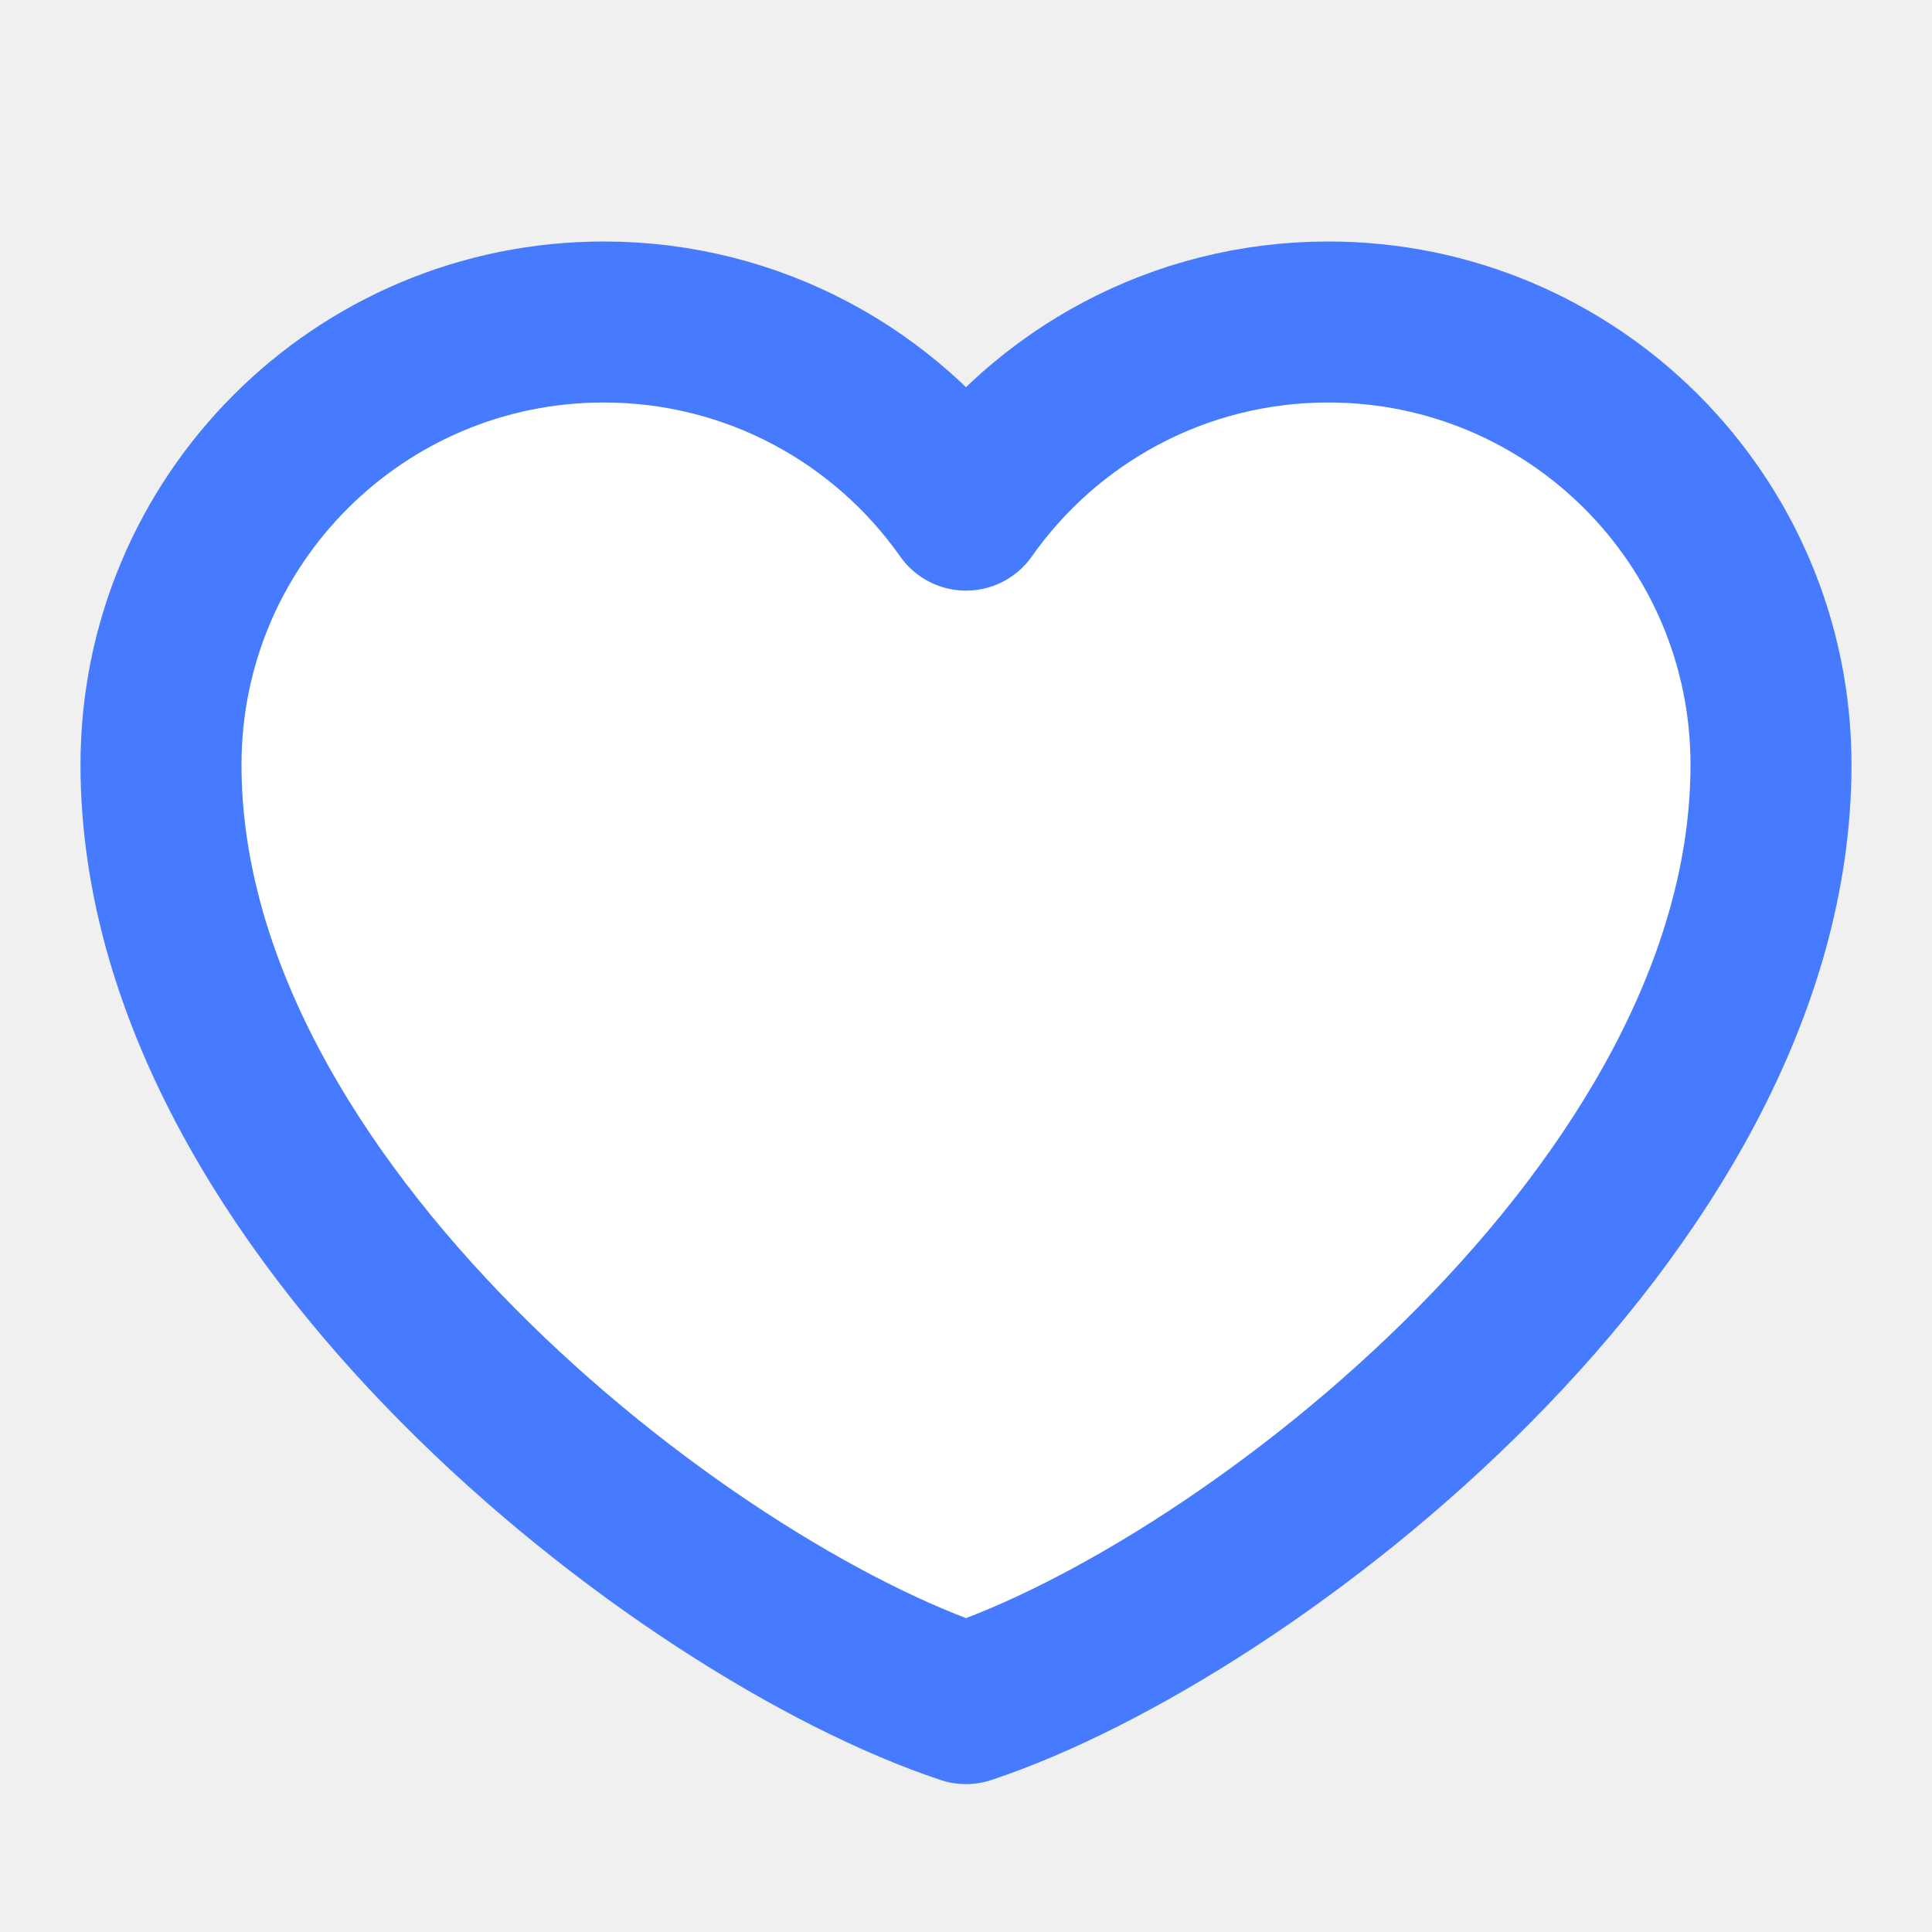
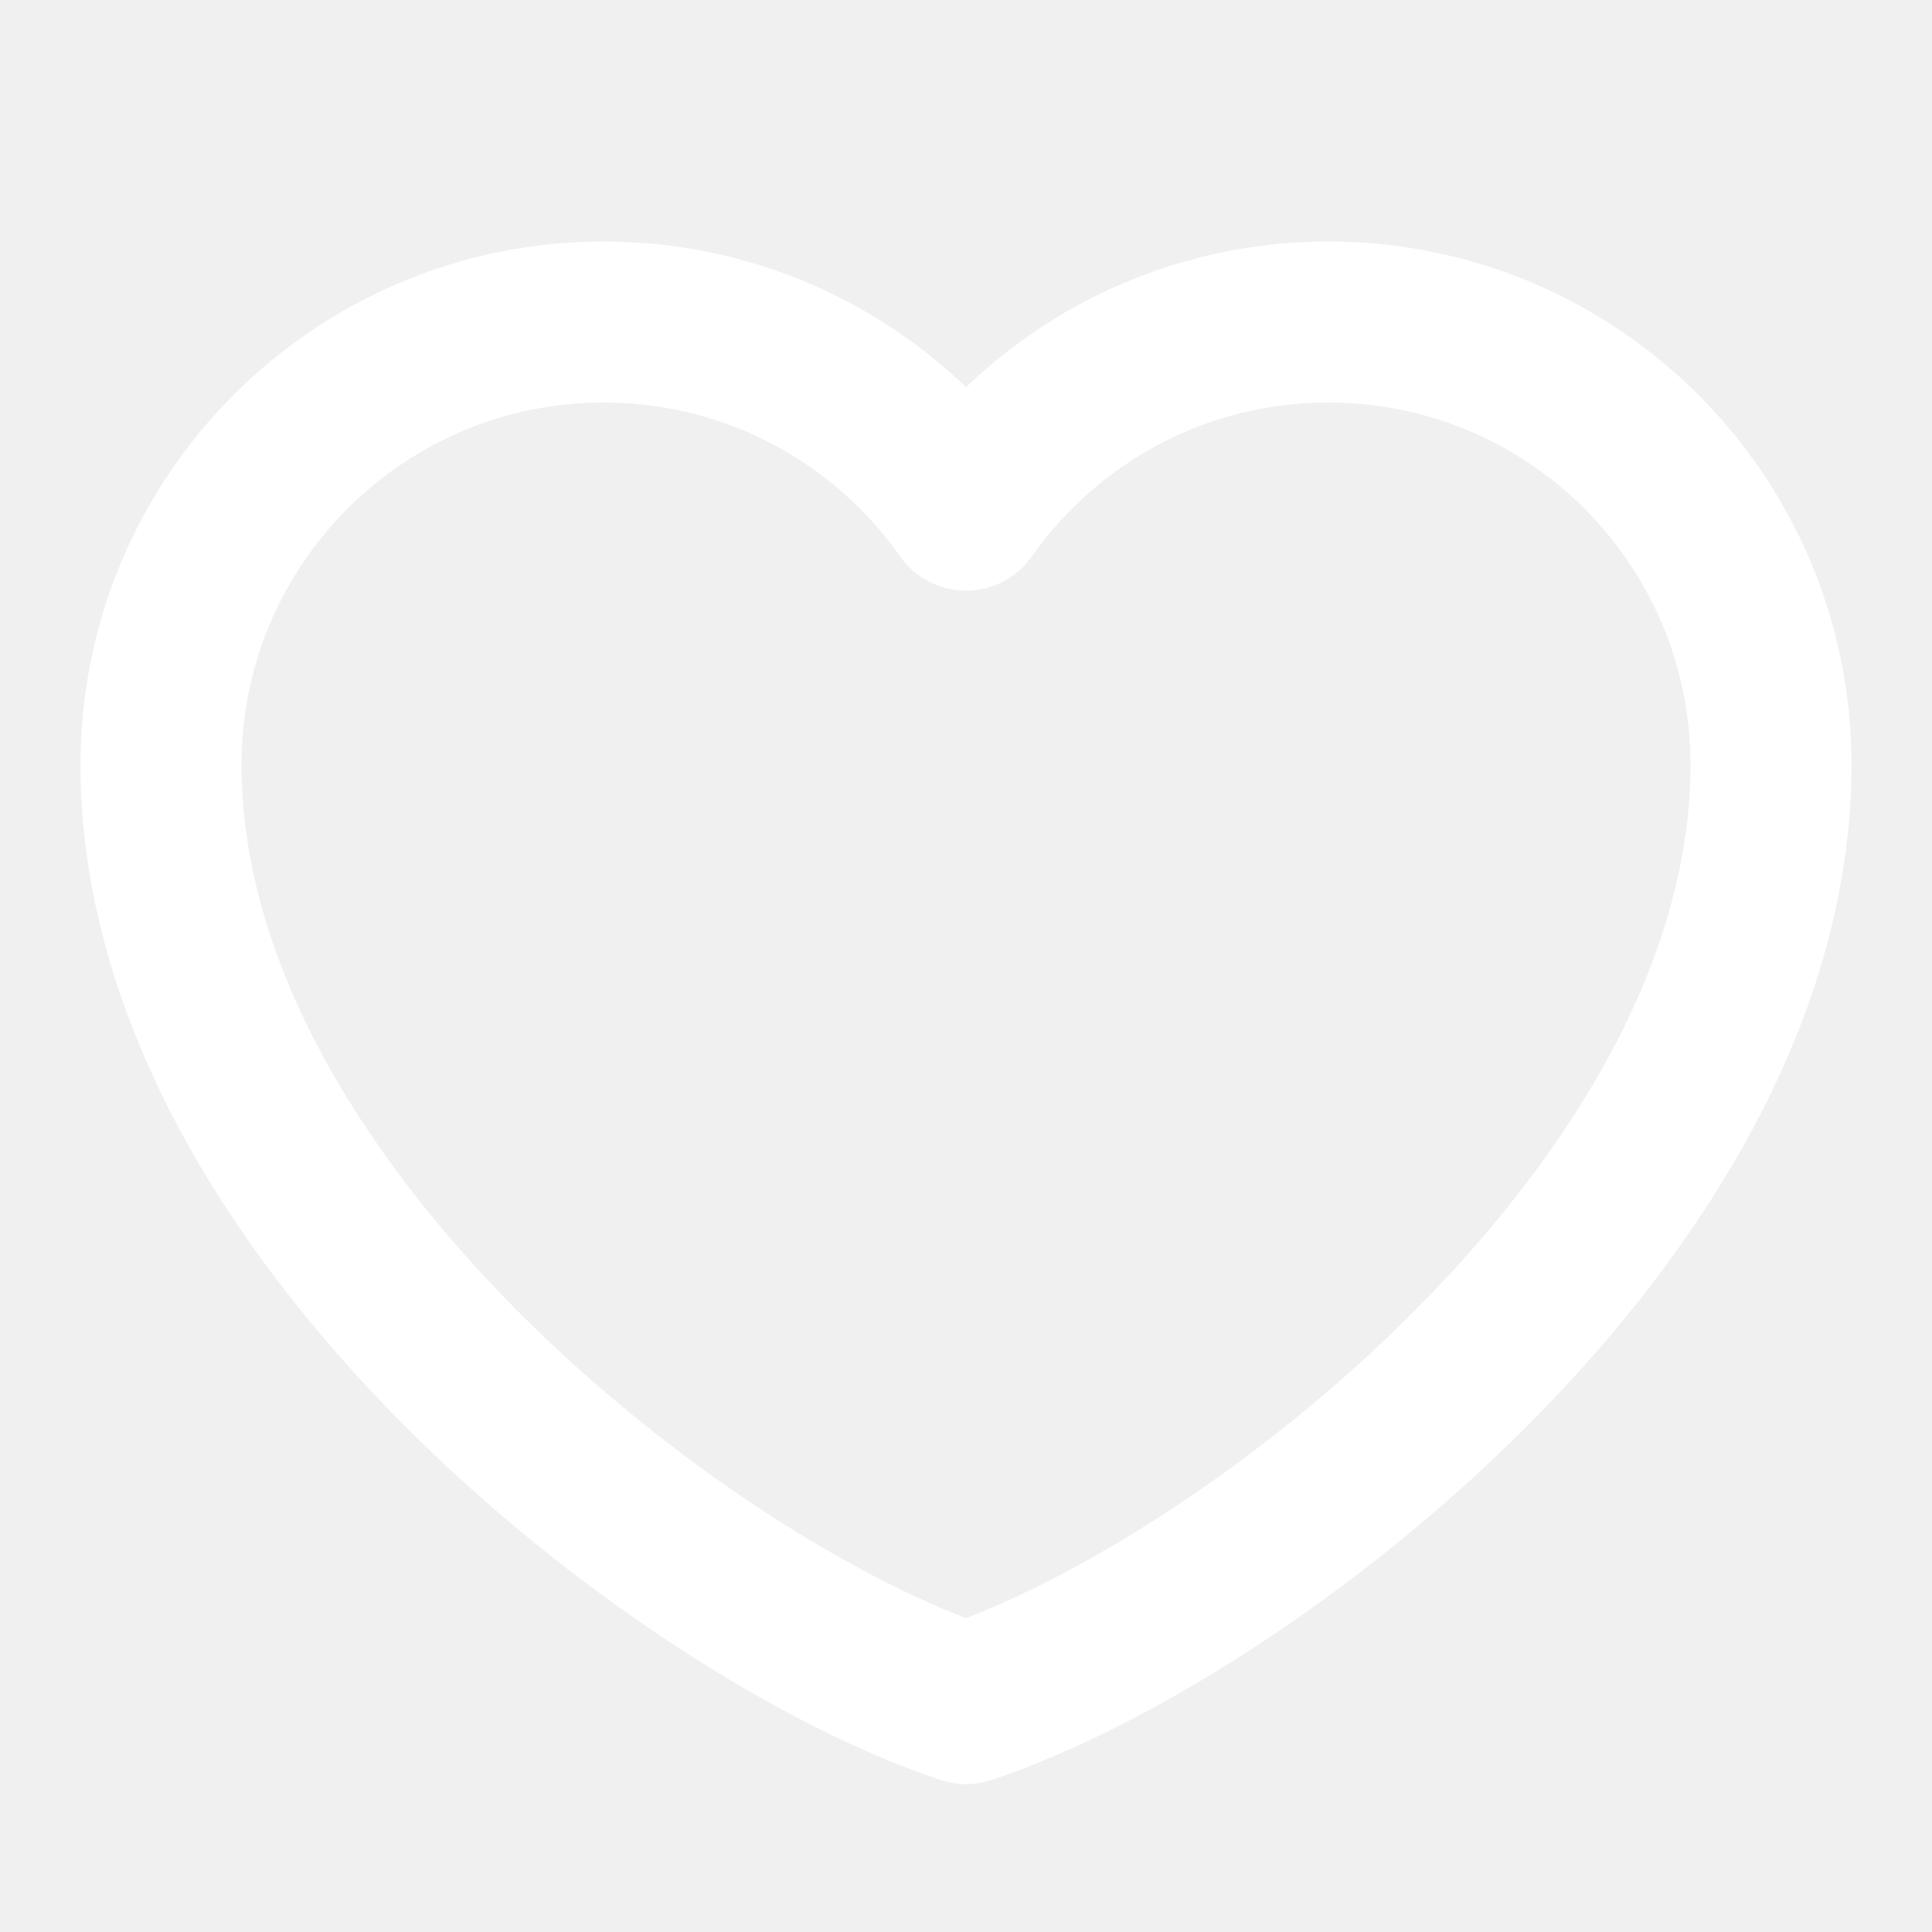
- <svg xmlns="http://www.w3.org/2000/svg" width="24" height="24" viewBox="0 0 24 24">
-   <path fill="#FFFFFF" stroke="#467BFF" stroke-linecap="round" stroke-linejoin="round" stroke-width="2" d="M7.5 4C4.462 4 2 6.462 2 9.5C2 15 8.5 20 12 21.163C15.5 20 22 15 22 9.5C22 6.462 19.538 4 16.5 4C14.64 4 12.995 4.923 12 6.337C11.005 4.923 9.36 4 7.5 4Z" />
+ <svg xmlns="http://www.w3.org/2000/svg" width="24" height="24" viewBox="0 0 24 24" fill="none">
+   <path fill="none" stroke="#FFFFFF" stroke-linecap="round" stroke-linejoin="round" stroke-width="2" d="M7.5 4C4.462 4 2 6.462 2 9.5C2 15 8.5 20 12 21.163C15.5 20 22 15 22 9.5C22 6.462 19.538 4 16.5 4C14.64 4 12.995 4.923 12 6.337C11.005 4.923 9.36 4 7.5 4Z" />
</svg>
